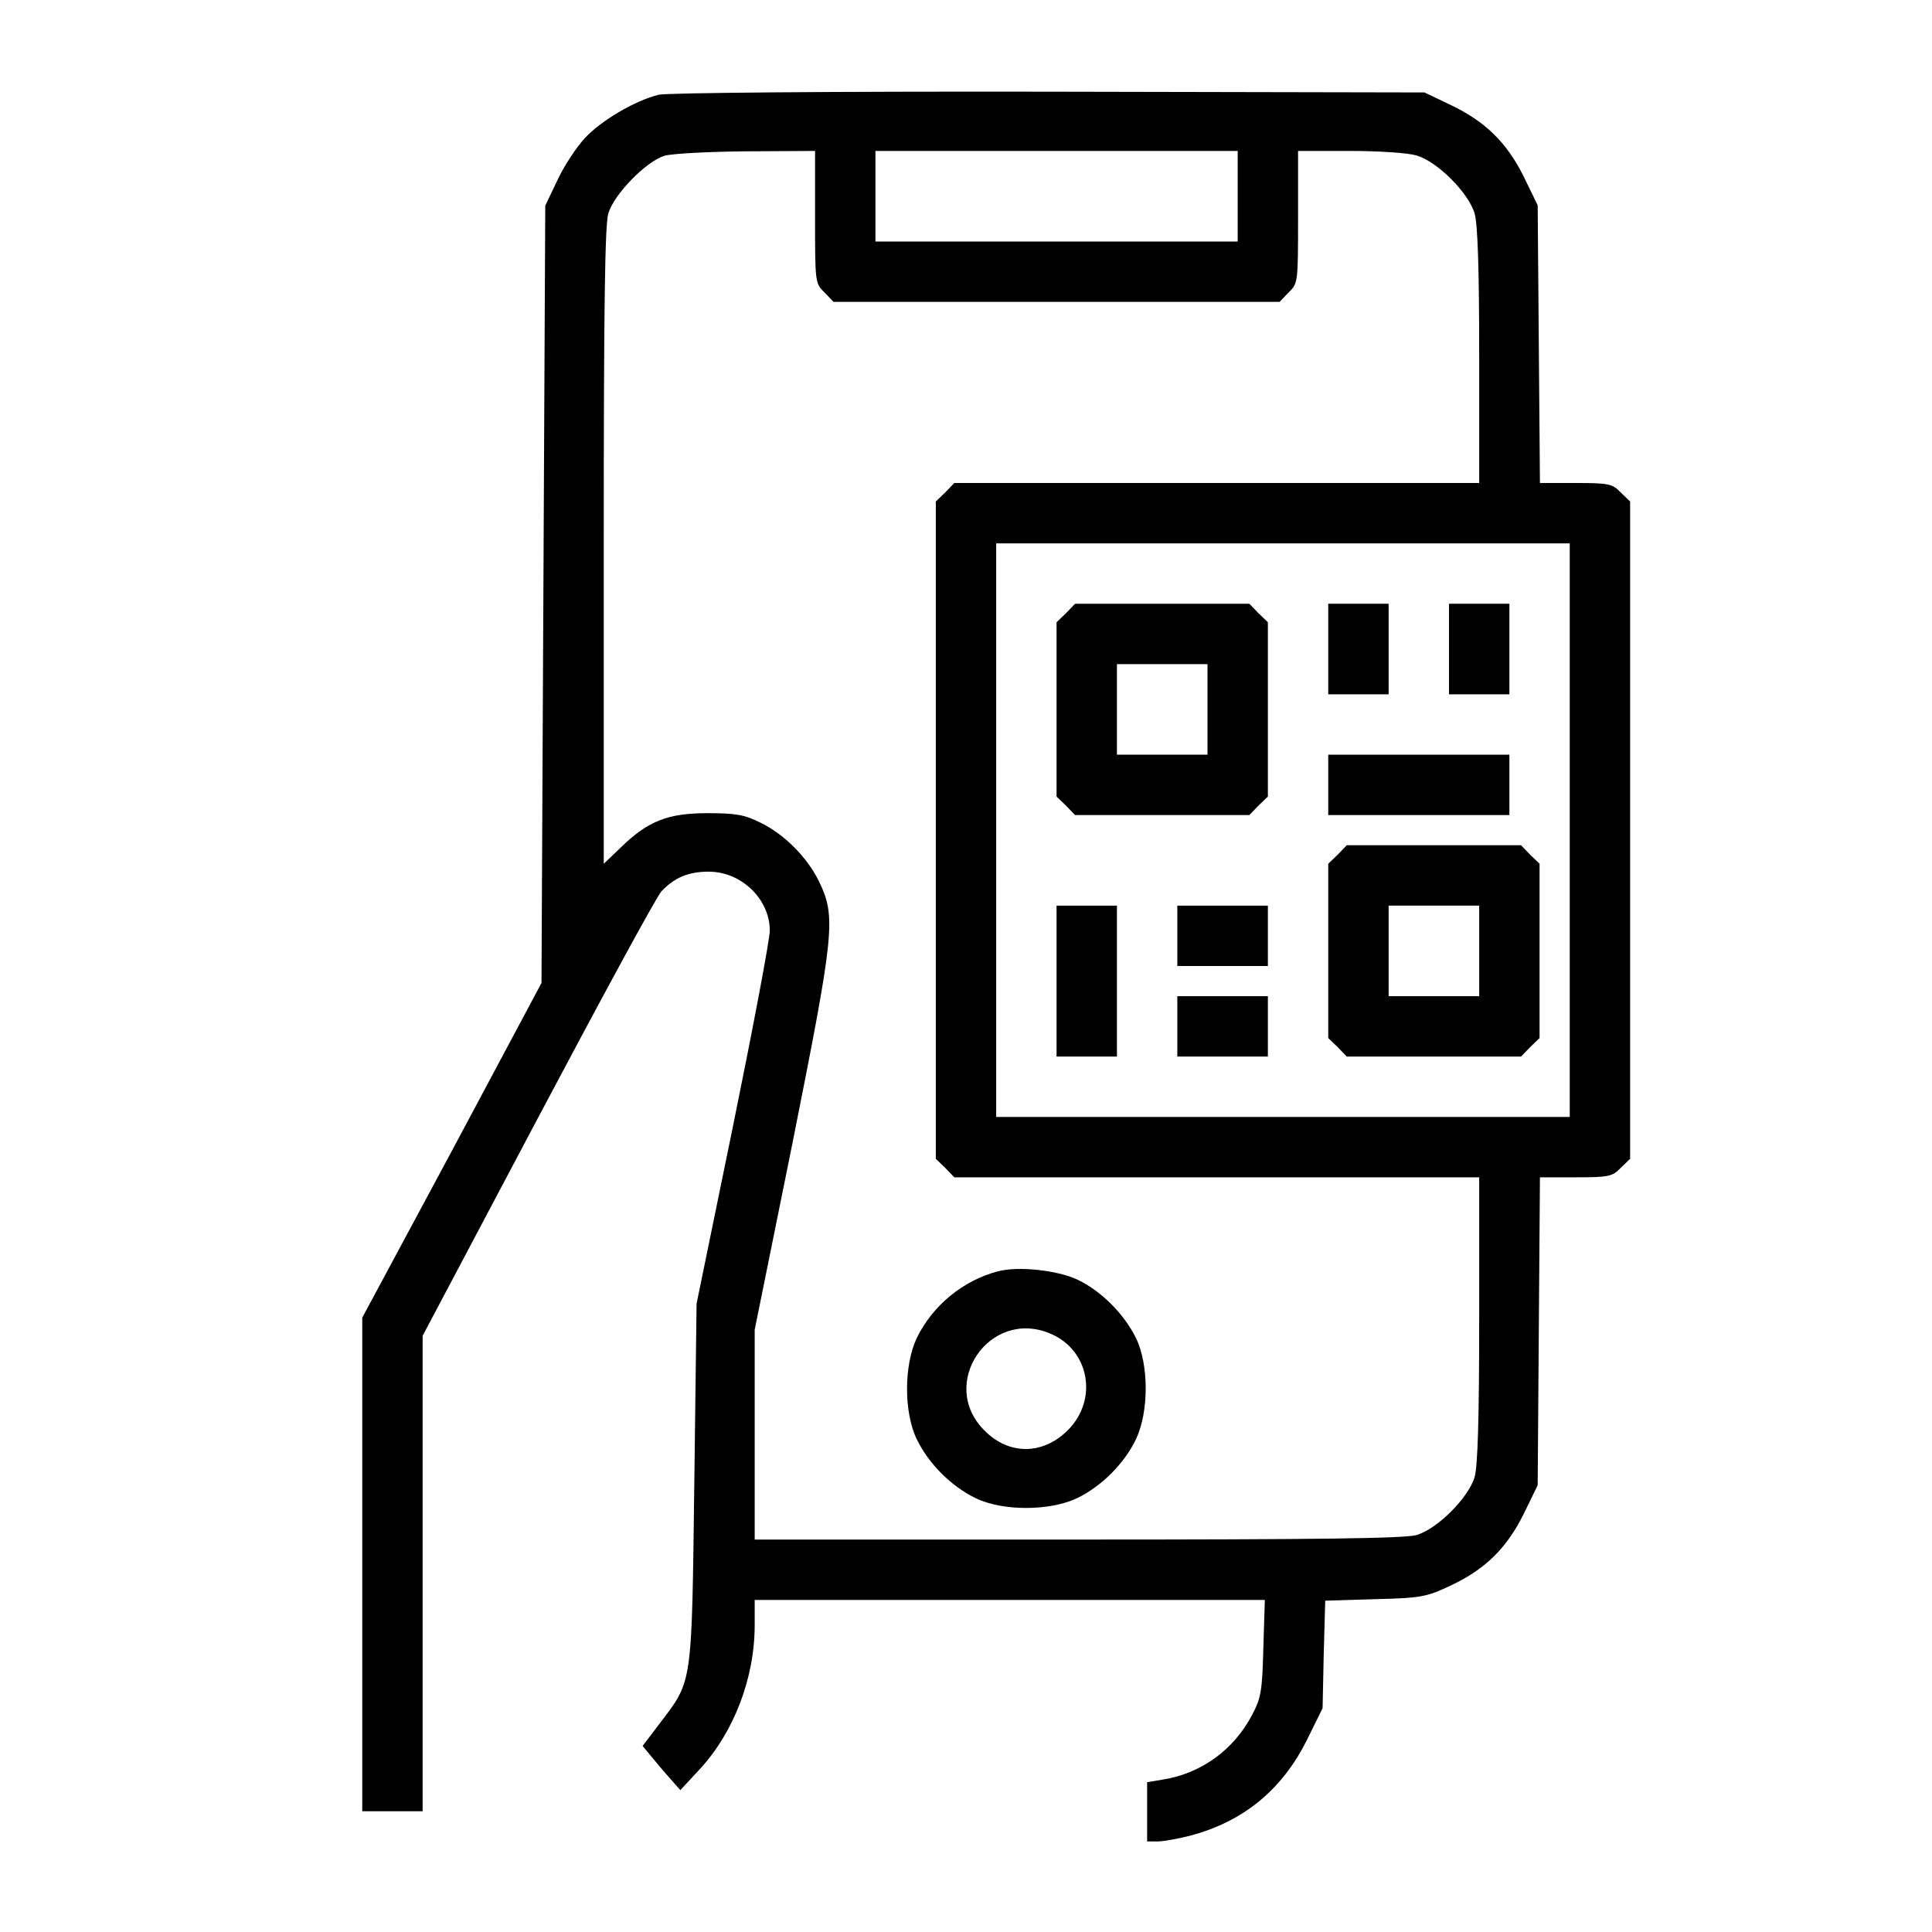
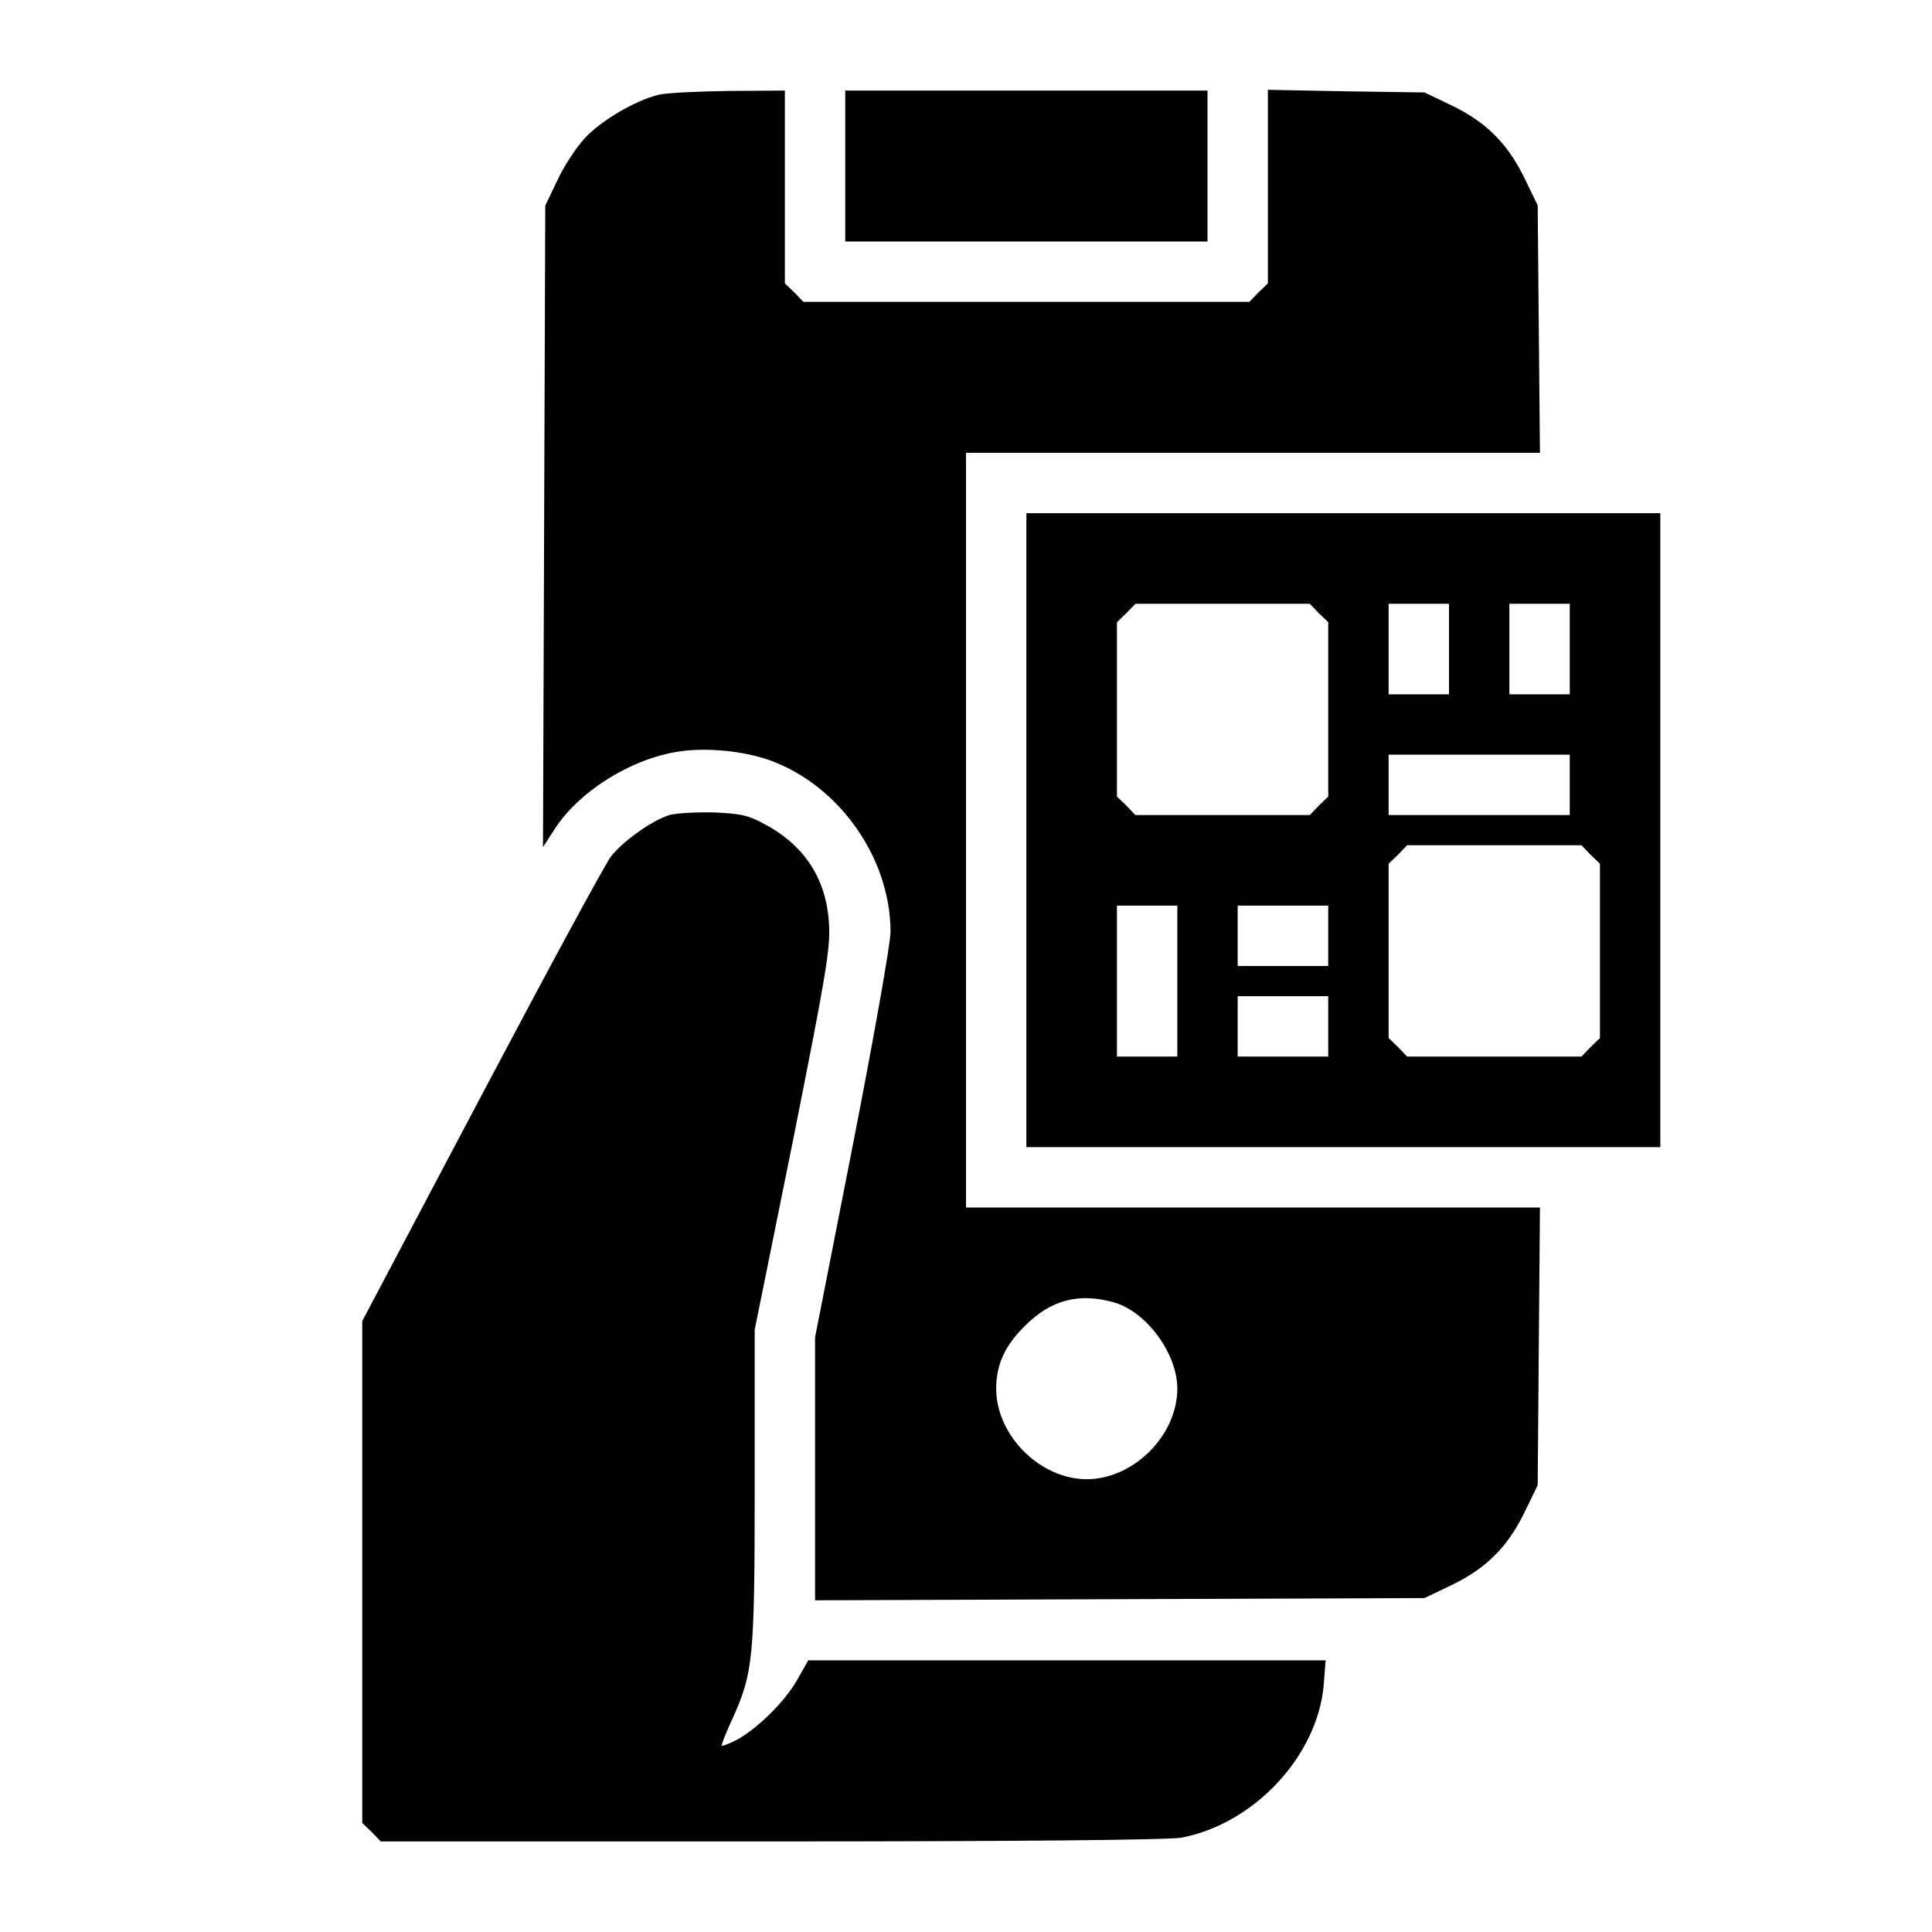
<svg xmlns="http://www.w3.org/2000/svg" version="1.0" width="512pt" height="512pt" viewBox="0 0 512 512" preserveAspectRatio="xMidYMid meet">
  <g transform="translate(0,512) scale(0.1,-0.1)" fill="current" stroke="none">
-     <path d="M1746 4869 c-62 -15 -153 -68 -197 -116 -22 -24 -55 -74 -72 -111 l-32 -67 -5 -1030 -5 -1030 -237 -444 -238 -443 0 -654 0 -654 80 0 80 0 0 630 0 630 306 578 c168 317 315 588 327 600 34 36 71 52 125 52 87 0 162 -73 162 -156 0 -24 -44 -256 -97 -516 l-97 -473 -6 -475 c-7 -538 -4 -522 -90 -635 l-47 -62 19 -23 c11 -13 33 -40 50 -59 l31 -35 51 55 c90 97 146 241 146 382 l0 67 676 0 676 0 -4 -127 c-3 -115 -6 -133 -30 -178 -48 -92 -135 -155 -236 -171 l-42 -7 0 -78 0 -79 28 0 c15 0 54 7 85 15 141 37 244 121 310 253 l42 85 3 143 4 142 131 4 c123 3 137 6 199 35 93 43 151 100 196 191 l37 76 3 408 3 408 95 0 c87 0 97 2 119 25 l25 24 0 871 0 871 -25 24 c-22 23 -32 25 -119 25 l-95 0 -3 368 -3 368 -37 76 c-45 91 -103 147 -196 191 l-67 32 -995 2 c-580 1 -1011 -3 -1034 -8z m414 -324 c0 -173 0 -176 25 -200 l24 -25 591 0 591 0 24 25 c25 24 25 27 25 200 l0 175 136 0 c78 0 154 -5 178 -12 55 -16 138 -99 154 -154 8 -29 12 -143 12 -378 l0 -336 -695 0 -696 0 -24 -25 -25 -24 0 -871 0 -871 25 -24 24 -25 696 0 695 0 0 -376 c0 -267 -4 -389 -12 -418 -16 -55 -99 -138 -154 -154 -31 -9 -255 -12 -898 -12 l-856 0 0 278 0 278 101 499 c111 557 115 595 69 690 -31 63 -91 124 -155 155 -42 21 -65 25 -140 25 -106 0 -158 -21 -230 -91 l-45 -43 0 841 c0 631 3 851 12 882 15 51 99 137 148 153 20 6 115 11 218 12 l182 1 0 -175z m1120 55 l0 -120 -480 0 -480 0 0 120 0 120 480 0 480 0 0 -120z m880 -1680 l0 -760 -760 0 -760 0 0 760 0 760 760 0 760 0 0 -760z" />
-     <path d="M2645 1751 c-92 -24 -173 -90 -215 -176 -35 -73 -35 -199 0 -270 31 -64 91 -124 155 -155 71 -35 197 -35 270 0 64 31 124 91 155 155 35 73 35 199 0 270 -32 64 -92 124 -155 154 -54 25 -156 36 -210 22z m138 -165 c104 -43 128 -175 47 -256 -66 -66 -156 -67 -221 -1 -124 123 13 325 174 257z" />
-     <path d="M2825 3495 l-25 -24 0 -231 0 -231 25 -24 24 -25 231 0 231 0 24 25 25 24 0 231 0 231 -25 24 -24 25 -231 0 -231 0 -24 -25z m375 -255 l0 -120 -120 0 -120 0 0 120 0 120 120 0 120 0 0 -120z" />
-     <path d="M3520 3400 l0 -120 80 0 80 0 0 120 0 120 -80 0 -80 0 0 -120z" />
-     <path d="M3840 3400 l0 -120 80 0 80 0 0 120 0 120 -80 0 -80 0 0 -120z" />
-     <path d="M3520 3040 l0 -80 240 0 240 0 0 80 0 80 -240 0 -240 0 0 -80z" />
-     <path d="M3545 2855 l-25 -24 0 -231 0 -231 25 -24 24 -25 231 0 231 0 24 25 25 24 0 231 0 231 -25 24 -24 25 -231 0 -231 0 -24 -25z m375 -255 l0 -120 -120 0 -120 0 0 120 0 120 120 0 120 0 0 -120z" />
-     <path d="M2800 2520 l0 -200 80 0 80 0 0 200 0 200 -80 0 -80 0 0 -200z" />
-     <path d="M3120 2640 l0 -80 120 0 120 0 0 80 0 80 -120 0 -120 0 0 -80z" />
-     <path d="M3120 2400 l0 -80 120 0 120 0 0 80 0 80 -120 0 -120 0 0 -80z" />
+     <path d="M1746 4869 c-62 -15 -153 -68 -197 -116 -22 -24 -55 -74 -72 -111 l-32 -67 -3 -850 -3 -850 29 45 c65 103 207 191 335 209 73 10 165 1 235 -23 185 -66 322 -259 322 -456 0 -30 -45 -284 -100 -565 l-100 -509 0 -348 0 -349 808 3 807 3 67 32 c93 44 151 100 196 191 l37 76 3 368 3 368 -760 0 -761 0 0 1000 0 1000 761 0 760 0 -3 328 -3 328 -37 76 c-45 91 -103 147 -196 191 l-67 32 -207 3 -208 4 0 -257 0 -256 -25 -24 -24 -25 -591 0 -591 0 -24 25 -25 24 0 256 0 255 -147 -1 c-82 -1 -165 -5 -187 -10z m1208 -3201 c86 -26 166 -136 166 -228 0 -124 -116 -240 -240 -240 -124 0 -240 116 -240 240 0 63 23 114 75 165 70 71 145 90 239 63z" />
+     <path d="M2240 4680 l0 -200 480 0 480 0 0 200 0 200 -480 0 -480 0 0 -200z" />
+     <path d="M2720 2920 l0 -840 840 0 840 0 0 840 0 840 -840 0 -840 0 0 -840z m775 575 l25 -24 0 -231 0 -231 -25 -24 -24 -25 -231 0 -231 0 -24 25 -25 24 0 231 0 231 25 24 24 25 231 0 231 0 24 -25z m345 -95 l0 -120 -80 0 -80 0 0 120 0 120 80 0 80 0 0 -120z m320 0 l0 -120 -80 0 -80 0 0 120 0 120 80 0 80 0 0 -120z m0 -360 l0 -80 -240 0 -240 0 0 80 0 80 240 0 240 0 0 -80z m55 -185 l25 -24 0 -231 0 -231 -25 -24 -24 -25 -231 0 -231 0 -24 25 -25 24 0 231 0 231 25 24 24 25 231 0 231 0 24 -25z m-1095 -335 l0 -200 -80 0 -80 0 0 200 0 200 80 0 80 0 0 -200z m400 120 l0 -80 -120 0 -120 0 0 80 0 80 120 0 120 0 0 -80z m0 -240 l0 -80 -120 0 -120 0 0 80 0 80 120 0 120 0 0 -80z" />
+     <path d="M1774 2960 c-46 -14 -123 -69 -155 -110 -15 -19 -169 -304 -343 -633 l-316 -598 0 -665 0 -665 25 -24 24 -25 1034 0 c662 0 1054 4 1088 10 194 37 361 218 377 405 l5 65 -686 0 -685 0 -30 -53 c-33 -58 -111 -134 -164 -160 -18 -9 -34 -15 -35 -13 -2 2 11 34 28 71 55 122 59 159 59 615 l0 416 101 499 c86 432 100 510 96 575 -6 118 -63 208 -169 265 -45 25 -66 29 -138 32 -47 1 -99 -2 -116 -7z" />
  </g>
</svg>
